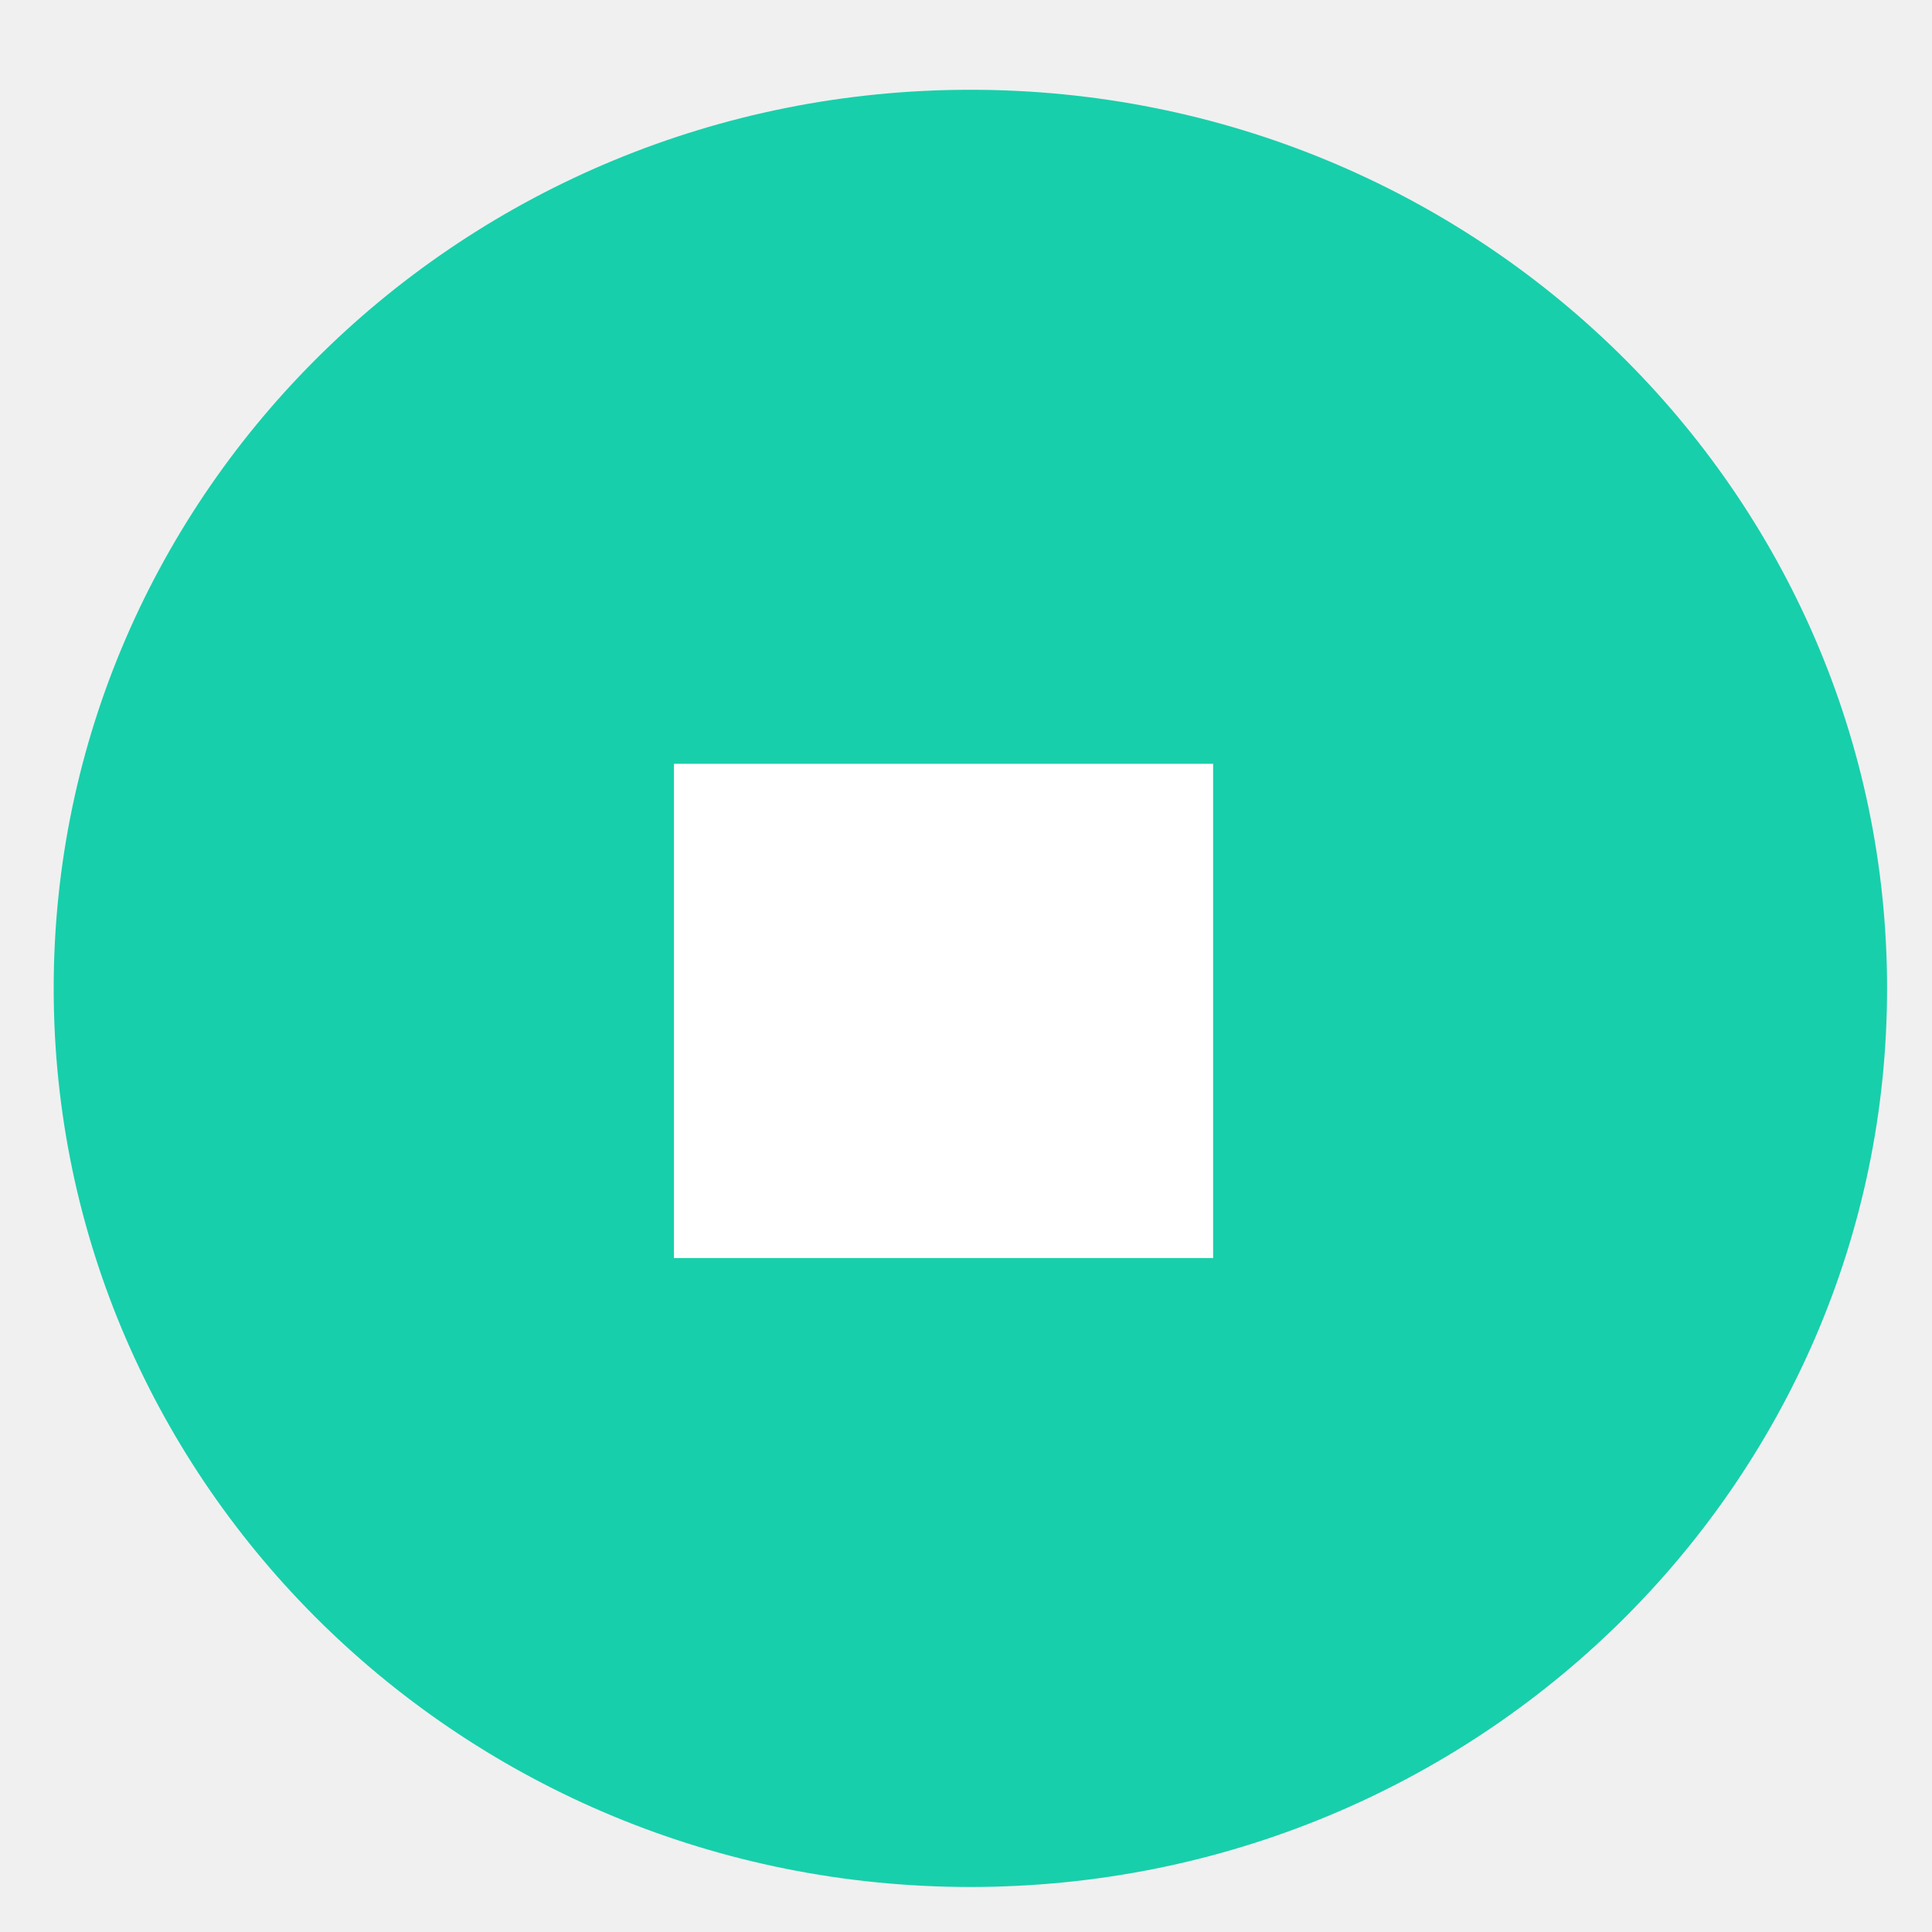
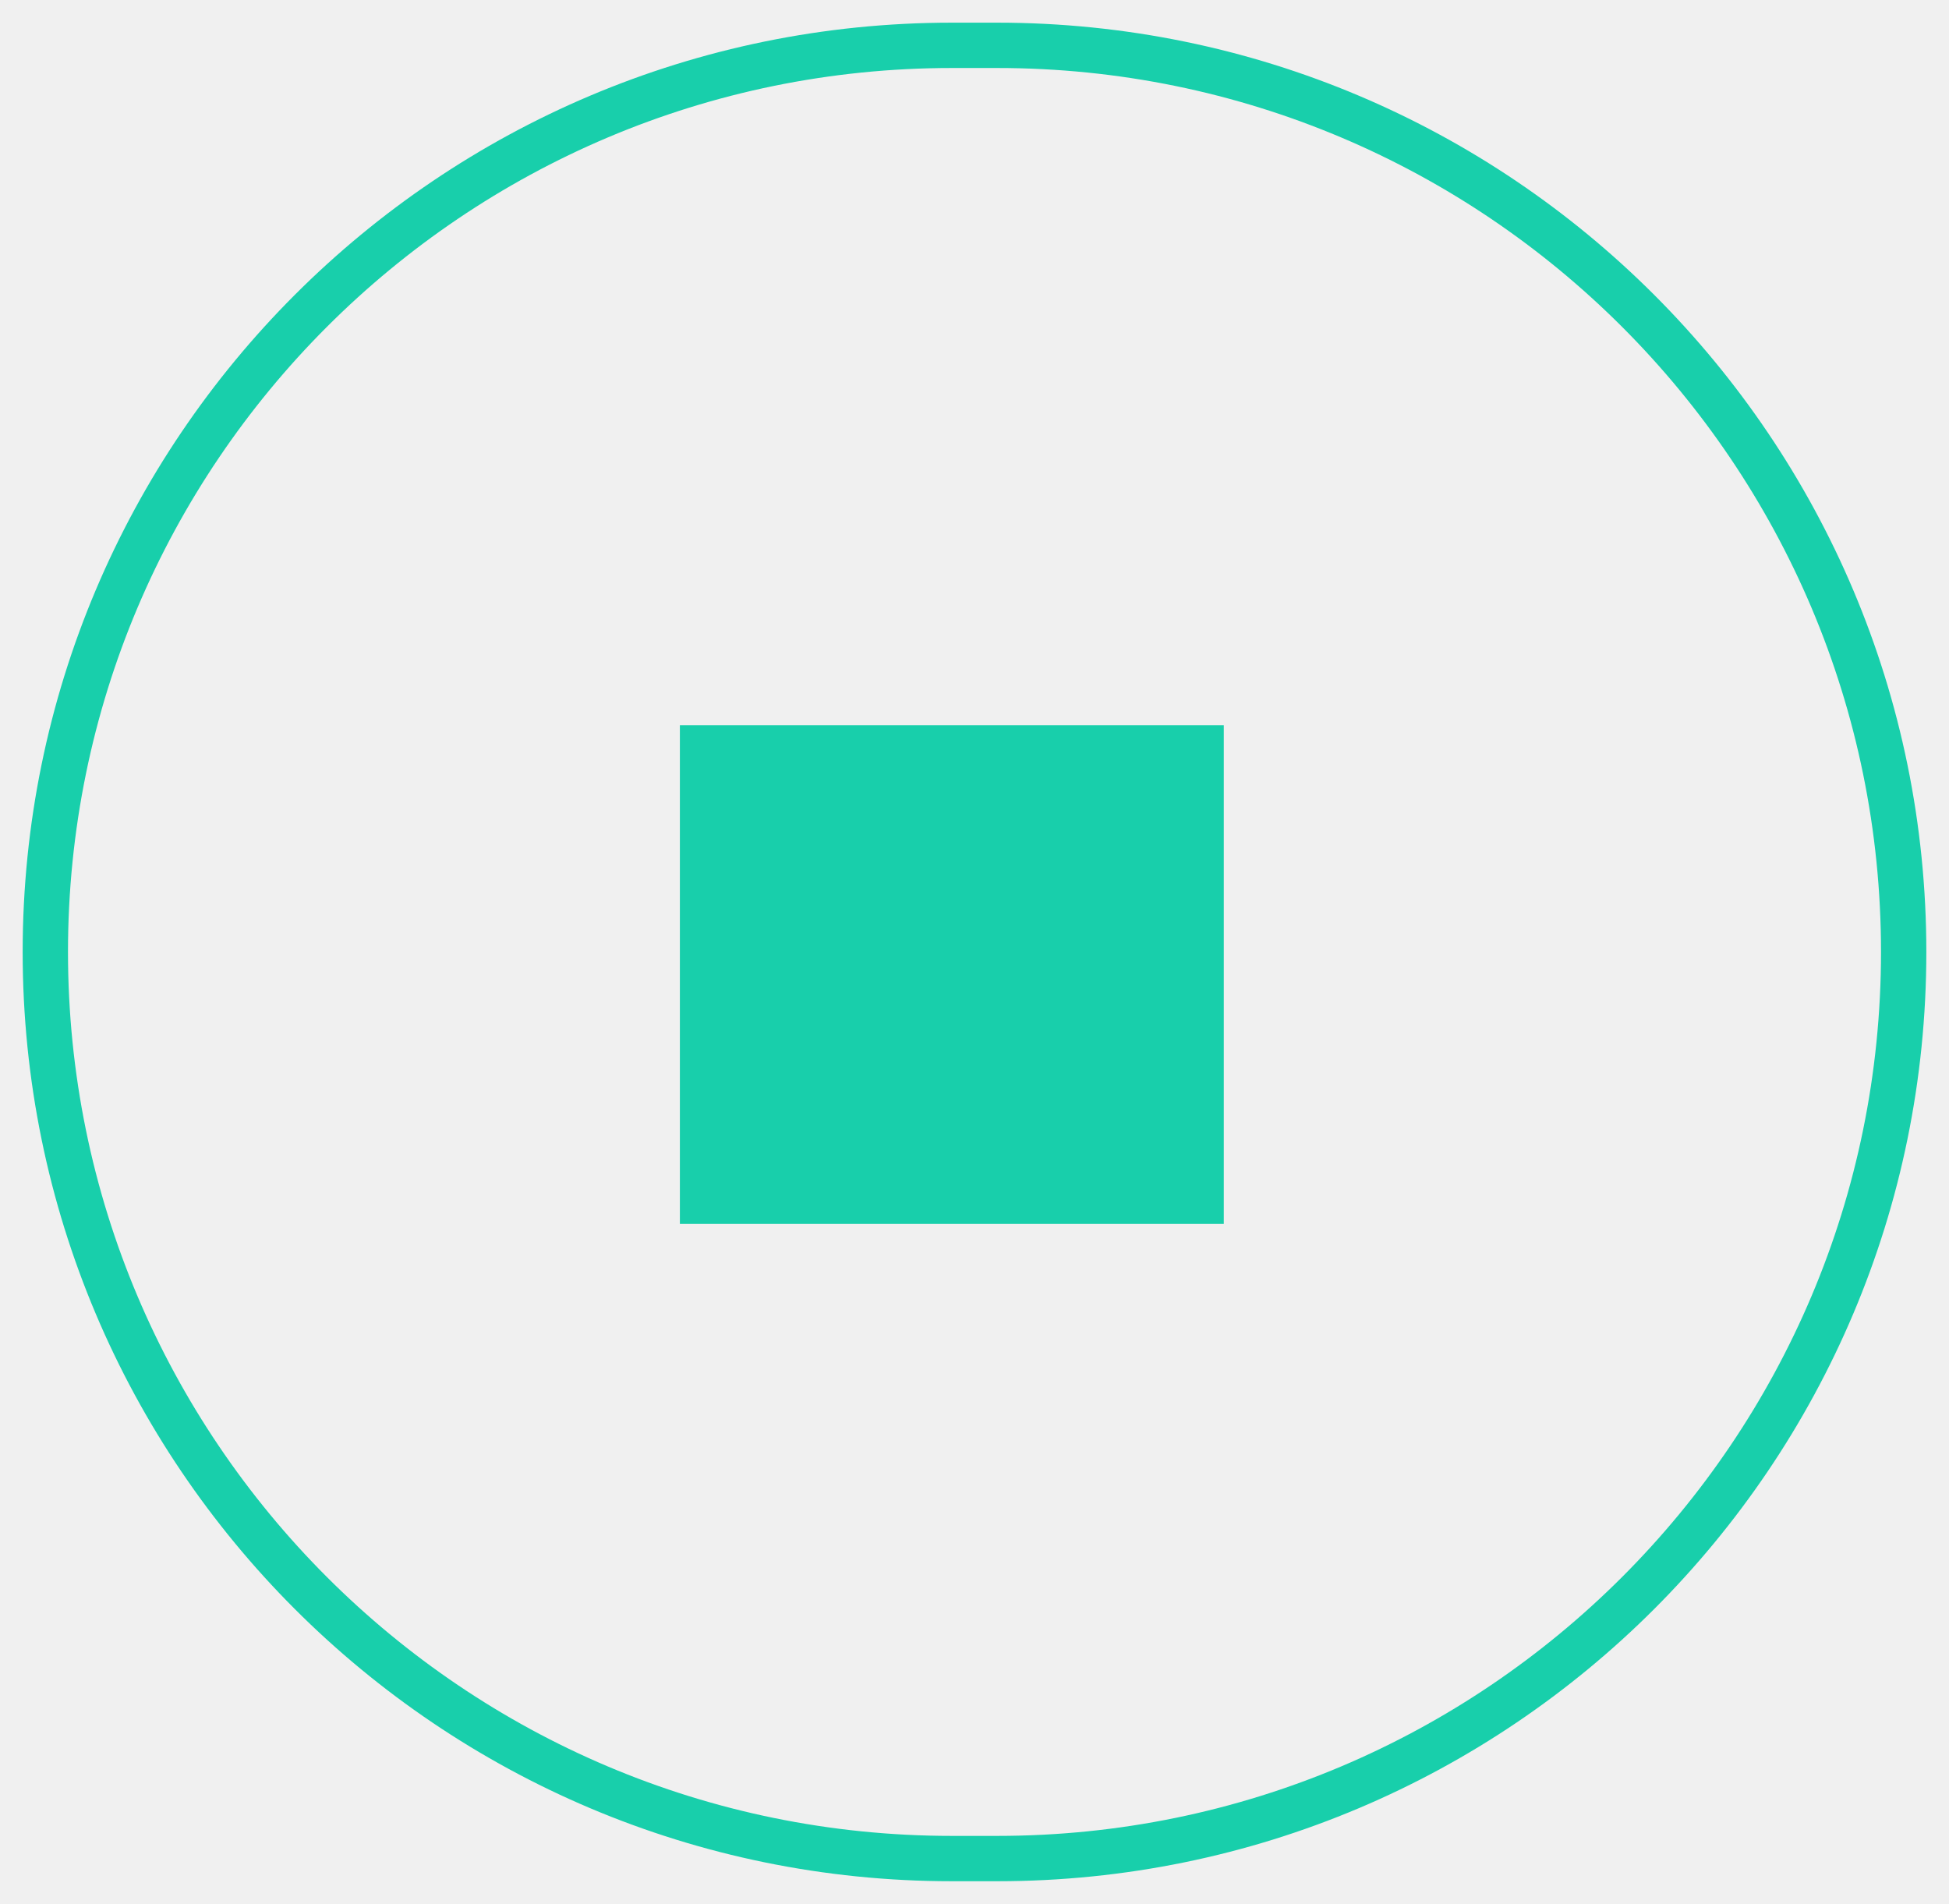
- <svg xmlns="http://www.w3.org/2000/svg" width="43" height="43" viewBox="0 0 43 43" fill="none">
-   <path fill-rule="evenodd" clip-rule="evenodd" d="M21.597 1.998C32.865 1.998 42 10.952 42 21.998C42 33.043 32.865 41.998 21.597 41.998C10.329 41.998 1.195 33.043 1.195 21.998C1.195 10.952 10.329 1.998 21.597 1.998Z" fill="#18CFAB" />
-   <rect x="15" y="17" width="12" height="11" fill="white" />
+ <svg xmlns="http://www.w3.org/2000/svg" width="43" height="42" viewBox="0 0 43 42" fill="none">
+   <rect x="15" y="16" width="12" height="11" fill="#18CFAB" />
+   <rect x="1" y="1" width="41" height="40" rx="20" stroke="#18CFAB" />
</svg>
